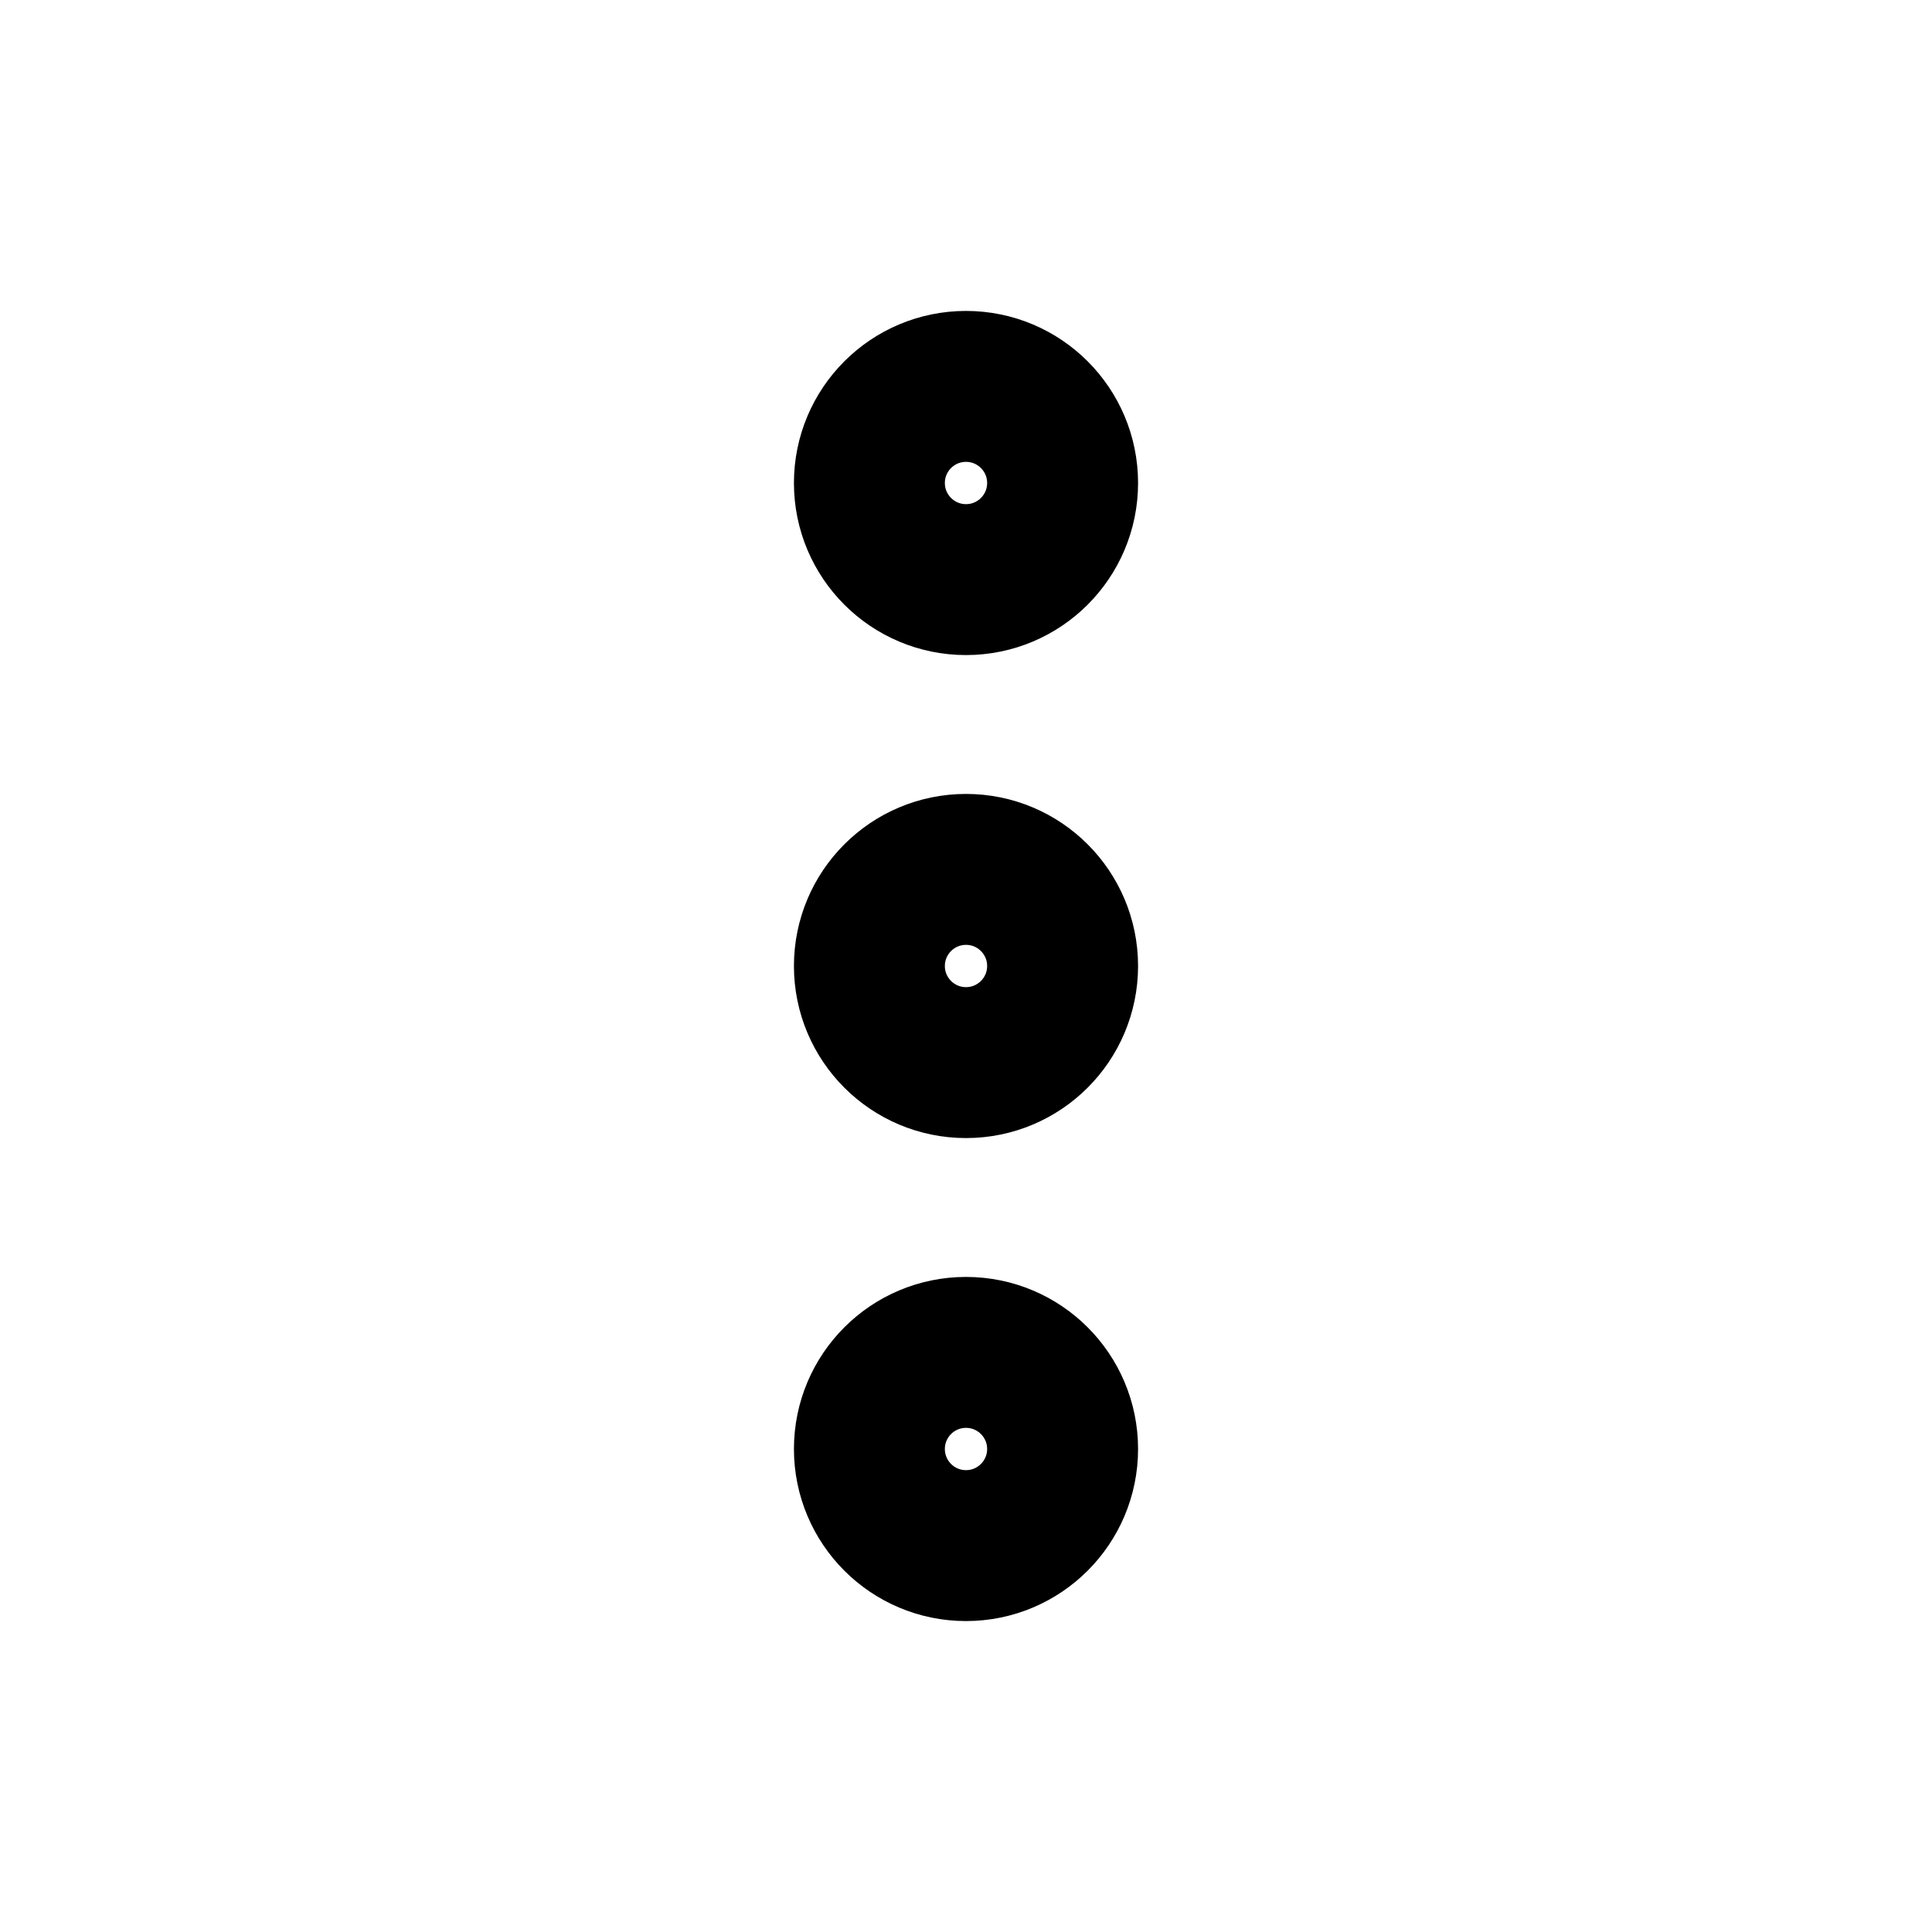
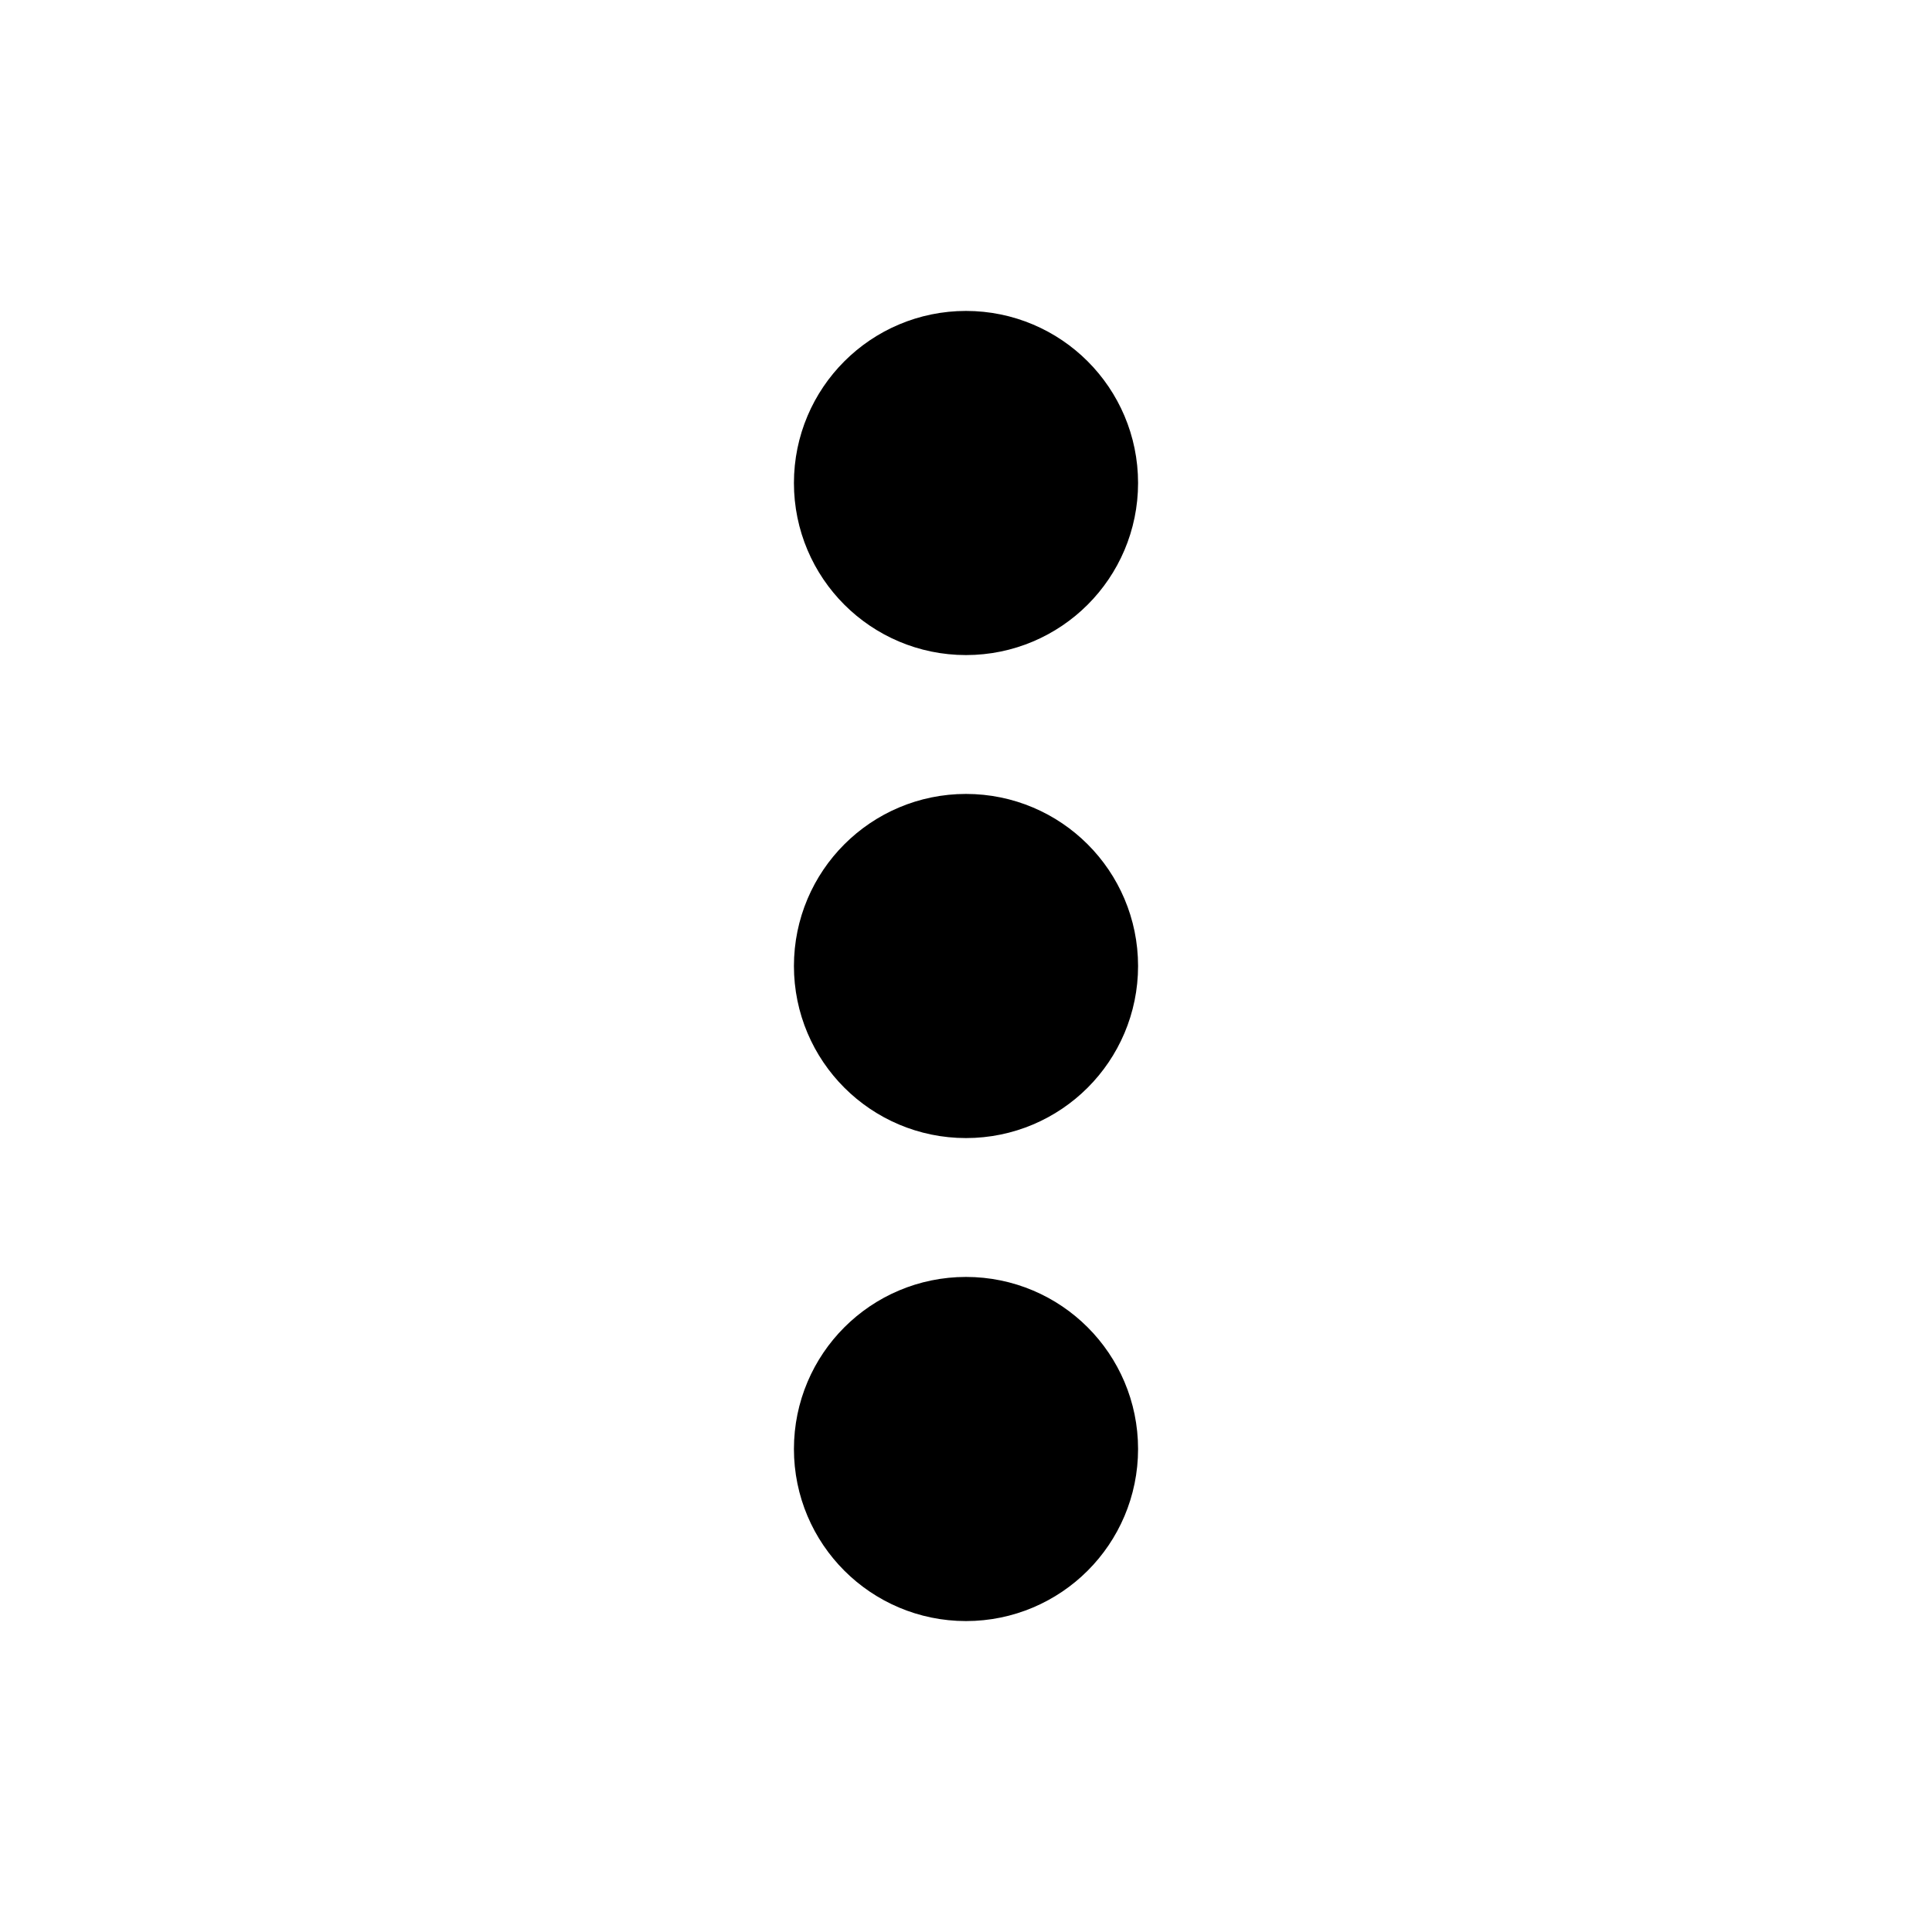
<svg xmlns="http://www.w3.org/2000/svg" viewBox="0 0 24 24" width="16" height="16" fill="none" stroke="currentColor" stroke-width="1.875" stroke-linecap="round" stroke-linejoin="round">
  <path d="M10.8 6 A1.2 1.2 0 1 0 13.2 6 A1.2 1.2 0 1 0 10.8 6 Z" />
  <path d="M10.8 12 A1.2 1.2 0 1 0 13.2 12 A1.2 1.2 0 1 0 10.8 12 Z" />
  <path d="M10.8 18 A1.2 1.2 0 1 0 13.2 18 A1.2 1.2 0 1 0 10.8 18 Z" />
+   <path d="M12 6 L 12.01 6" />
+   <path d="M12 12 L 12.01 12" />
+   <path d="M12 18 L 12.01 18" />
</svg>
